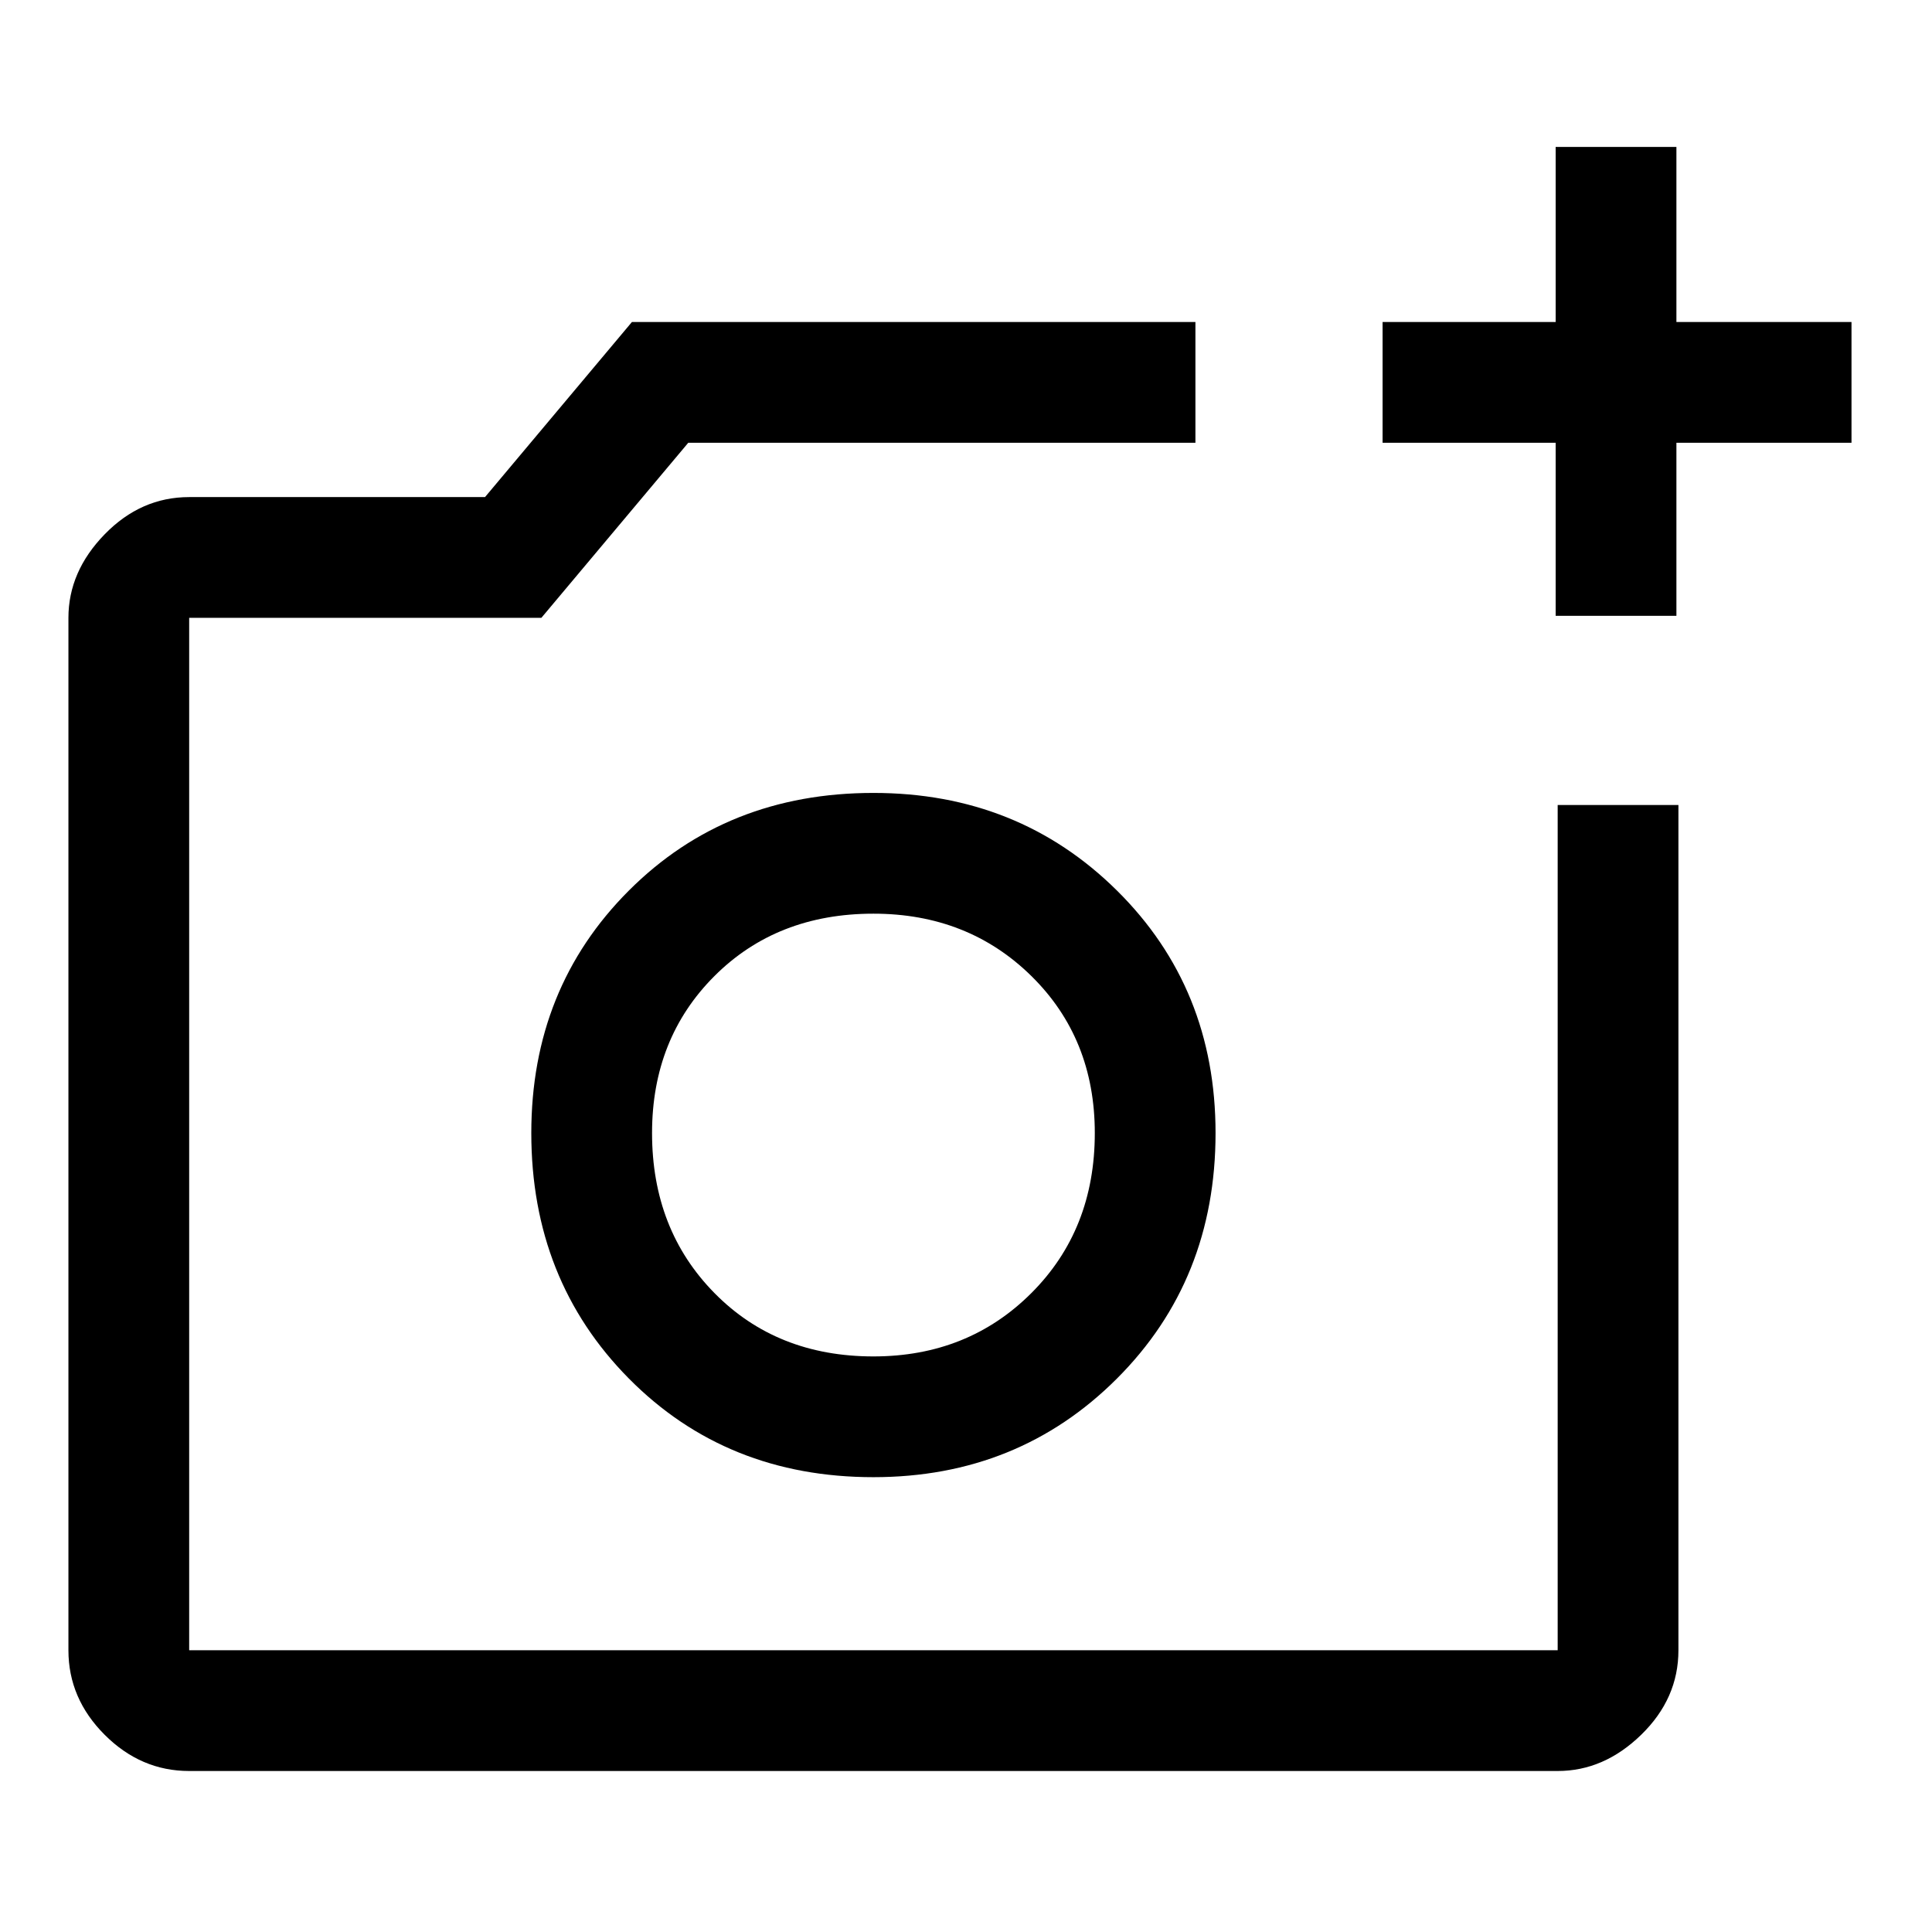
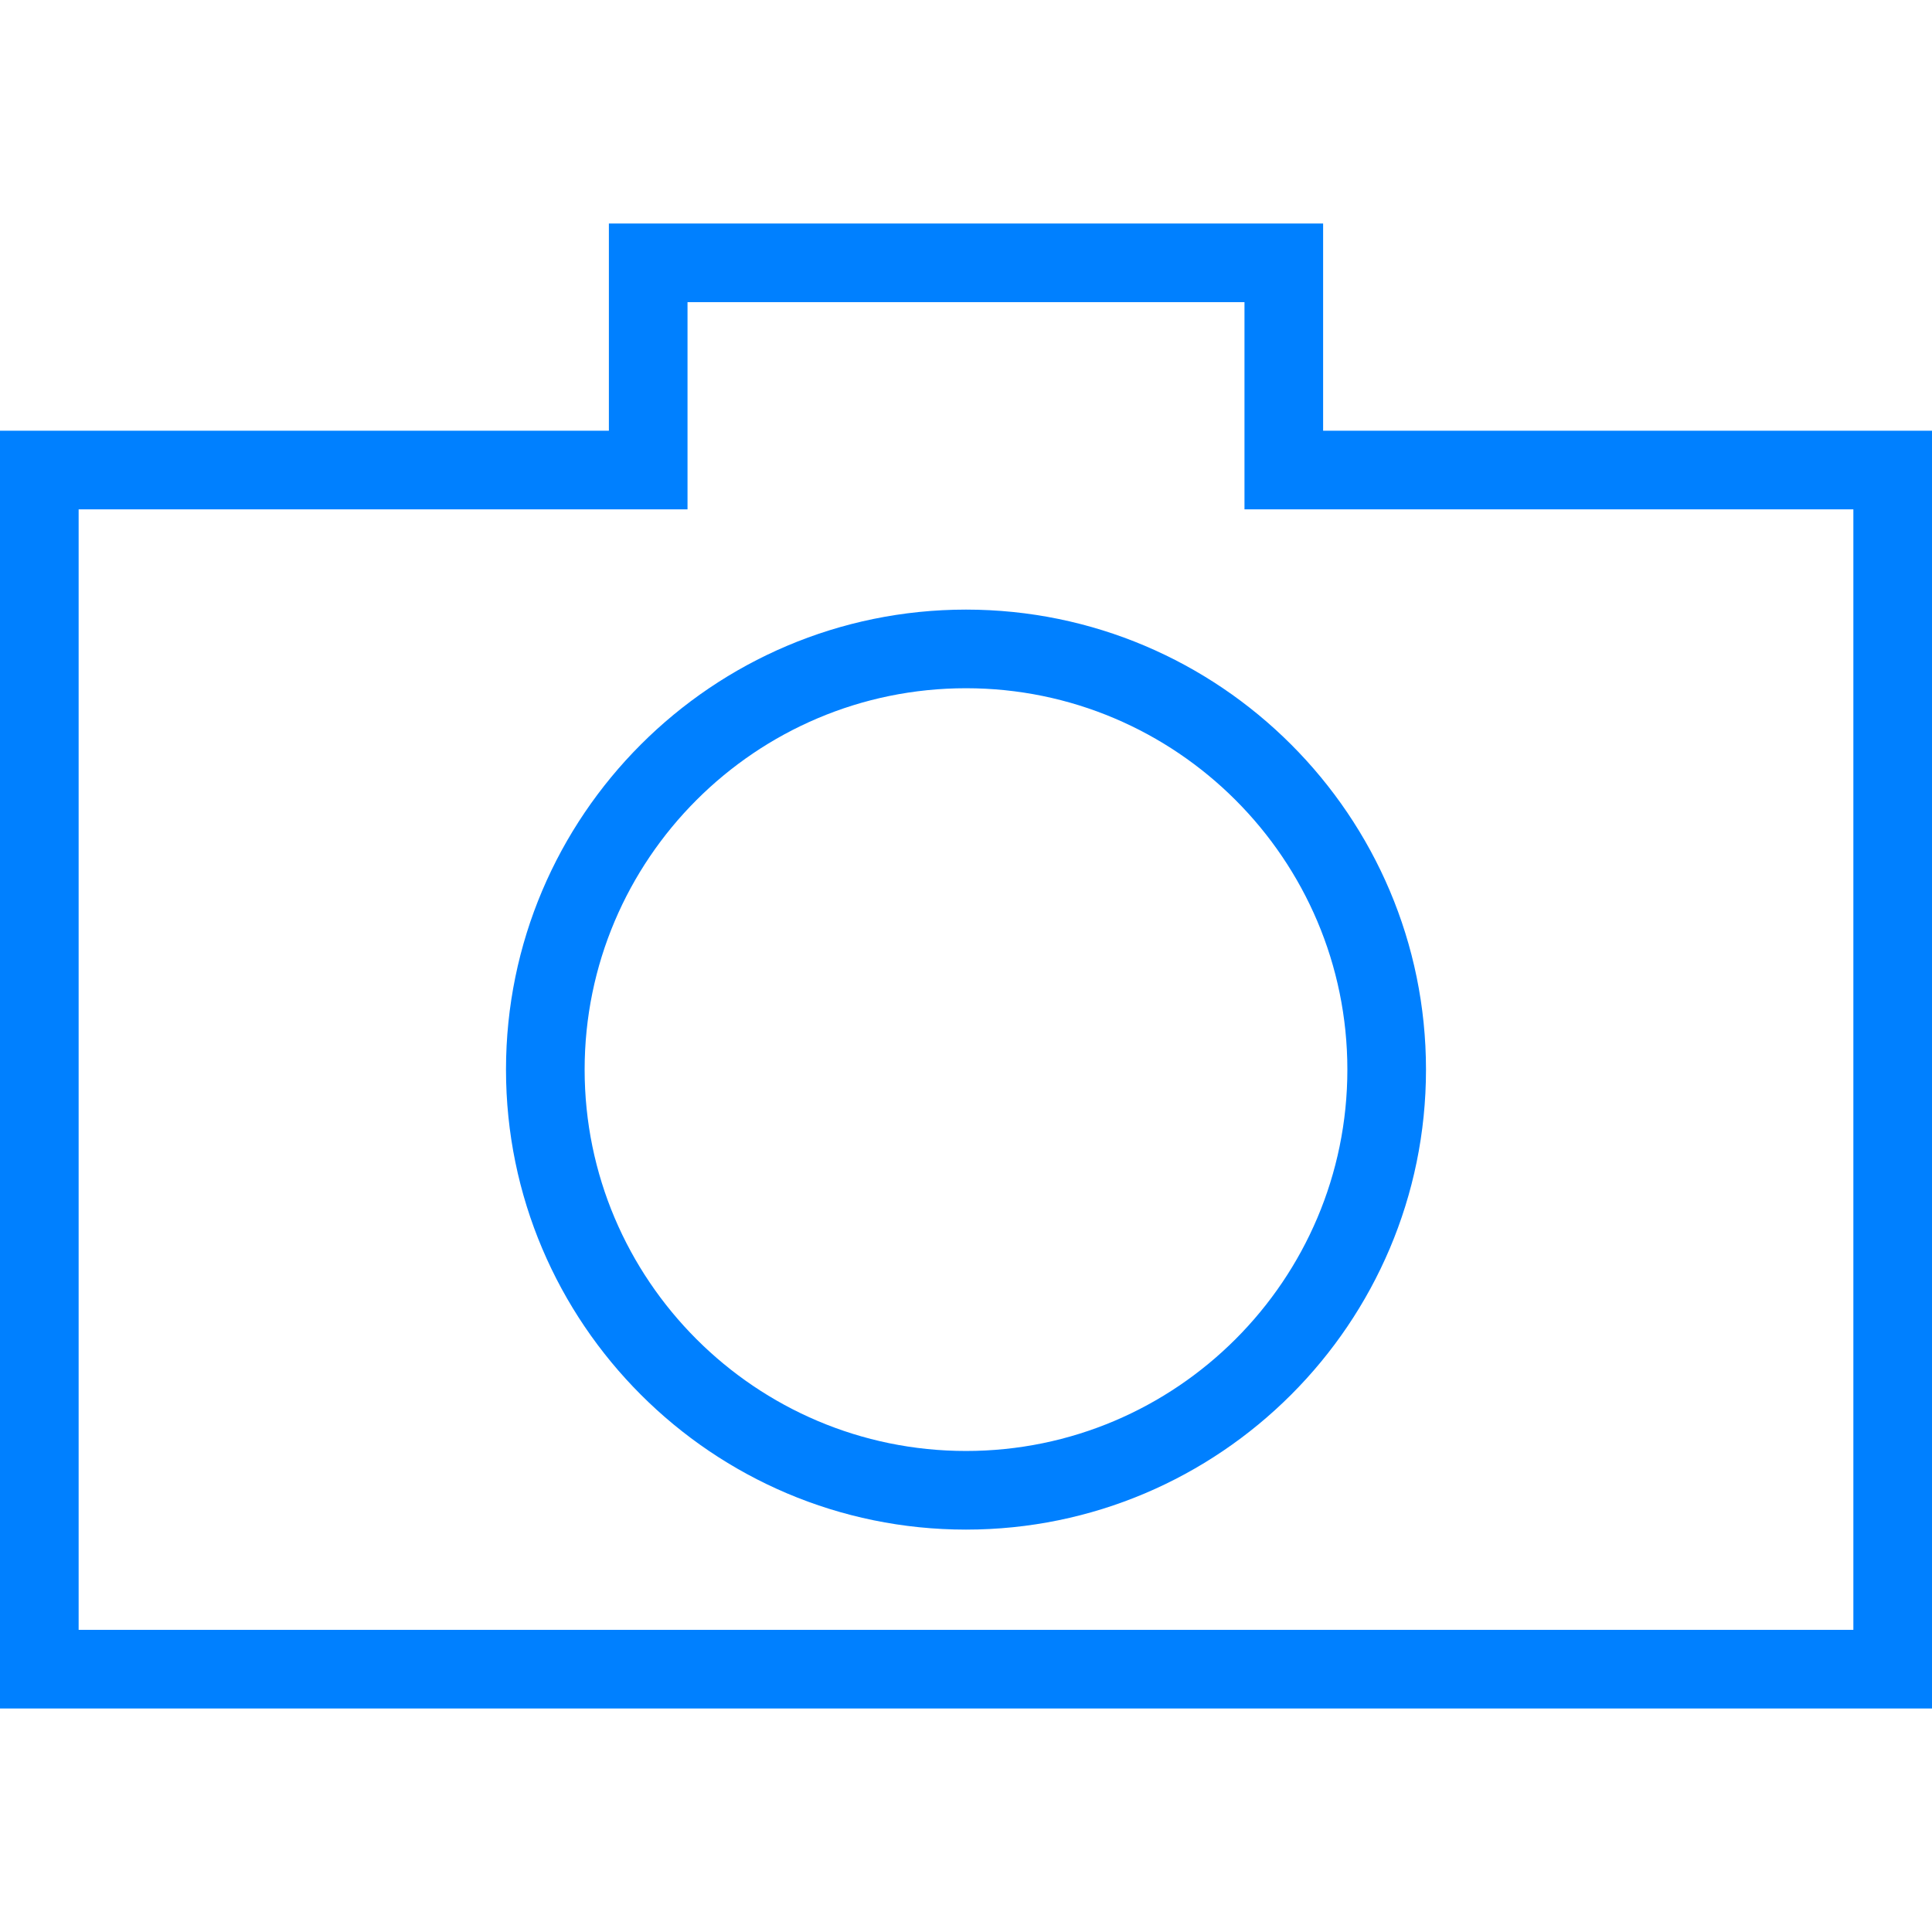
- <svg xmlns="http://www.w3.org/2000/svg" height="48" width="48">
-   <path d="M38.65 15.3V11H34.35V8H38.65V3.65H41.65V8H46V11H41.65V15.3ZM4.7 44Q3.5 44 2.6 43.1Q1.7 42.2 1.7 41V15.35Q1.7 14.2 2.6 13.275Q3.5 12.35 4.7 12.35H12.05L15.7 8H29.7V11H17.1L13.45 15.35H4.7Q4.7 15.35 4.7 15.35Q4.7 15.35 4.7 15.35V41Q4.7 41 4.7 41Q4.7 41 4.7 41H38.7Q38.7 41 38.7 41Q38.7 41 38.7 41V20H41.7V41Q41.7 42.2 40.775 43.1Q39.85 44 38.7 44ZM21.7 36.7Q25.3 36.7 27.75 34.25Q30.2 31.8 30.2 28.15Q30.2 24.55 27.75 22.125Q25.3 19.7 21.7 19.7Q18.05 19.7 15.625 22.125Q13.2 24.55 13.2 28.15Q13.2 31.8 15.625 34.25Q18.05 36.7 21.7 36.7ZM21.7 33.7Q19.3 33.7 17.75 32.125Q16.2 30.55 16.2 28.15Q16.2 25.8 17.75 24.25Q19.3 22.7 21.7 22.7Q24.05 22.7 25.625 24.25Q27.2 25.8 27.2 28.15Q27.2 30.55 25.625 32.125Q24.05 33.7 21.7 33.7ZM21.7 28.2Q21.7 28.2 21.7 28.2Q21.7 28.2 21.7 28.2Q21.7 28.2 21.7 28.2Q21.7 28.2 21.7 28.2Q21.7 28.2 21.7 28.2Q21.7 28.2 21.7 28.2Z" />
+ <svg xmlns="http://www.w3.org/2000/svg" fill="#0080ff" height="800px" width="800px" version="1.1" id="Capa_1" viewBox="0 0 368.554 368.554" xml:space="preserve">
+   <g id="SVGRepo_bgCarrier" stroke-width="0" />
+   <g id="SVGRepo_tracerCarrier" stroke-linecap="round" stroke-linejoin="round" />
+   <g id="SVGRepo_iconCarrier">
+     <g>
+       <g>
+         <path d="M252.402,82.166V42.638h-136.25v39.527H0v243.75h368.554V82.166H252.402z M353.554,310.916H15V97.166h116.152V57.638 h106.25v39.527h116.152L353.554,310.916L353.554,310.916z" />
+         <path d="M96.525,204.041c0,48.386,39.365,87.751,87.751,87.751s87.751-39.365,87.751-87.751s-39.365-87.751-87.751-87.751 S96.525,155.654,96.525,204.041z M257.028,204.041c0,40.115-32.636,72.751-72.751,72.751s-72.751-32.636-72.751-72.751 s32.636-72.751,72.751-72.751S257.028,163.925,257.028,204.041z" />
+       </g>
+       <g> </g>
+       <g> </g>
+       <g> </g>
+       <g> </g>
+       <g> </g>
+       <g> </g>
+       <g> </g>
+       <g> </g>
+       <g> </g>
+       <g> </g>
+       <g> </g>
+       <g> </g>
+       <g> </g>
+       <g> </g>
+       <g> </g>
+     </g>
+   </g>
</svg>
